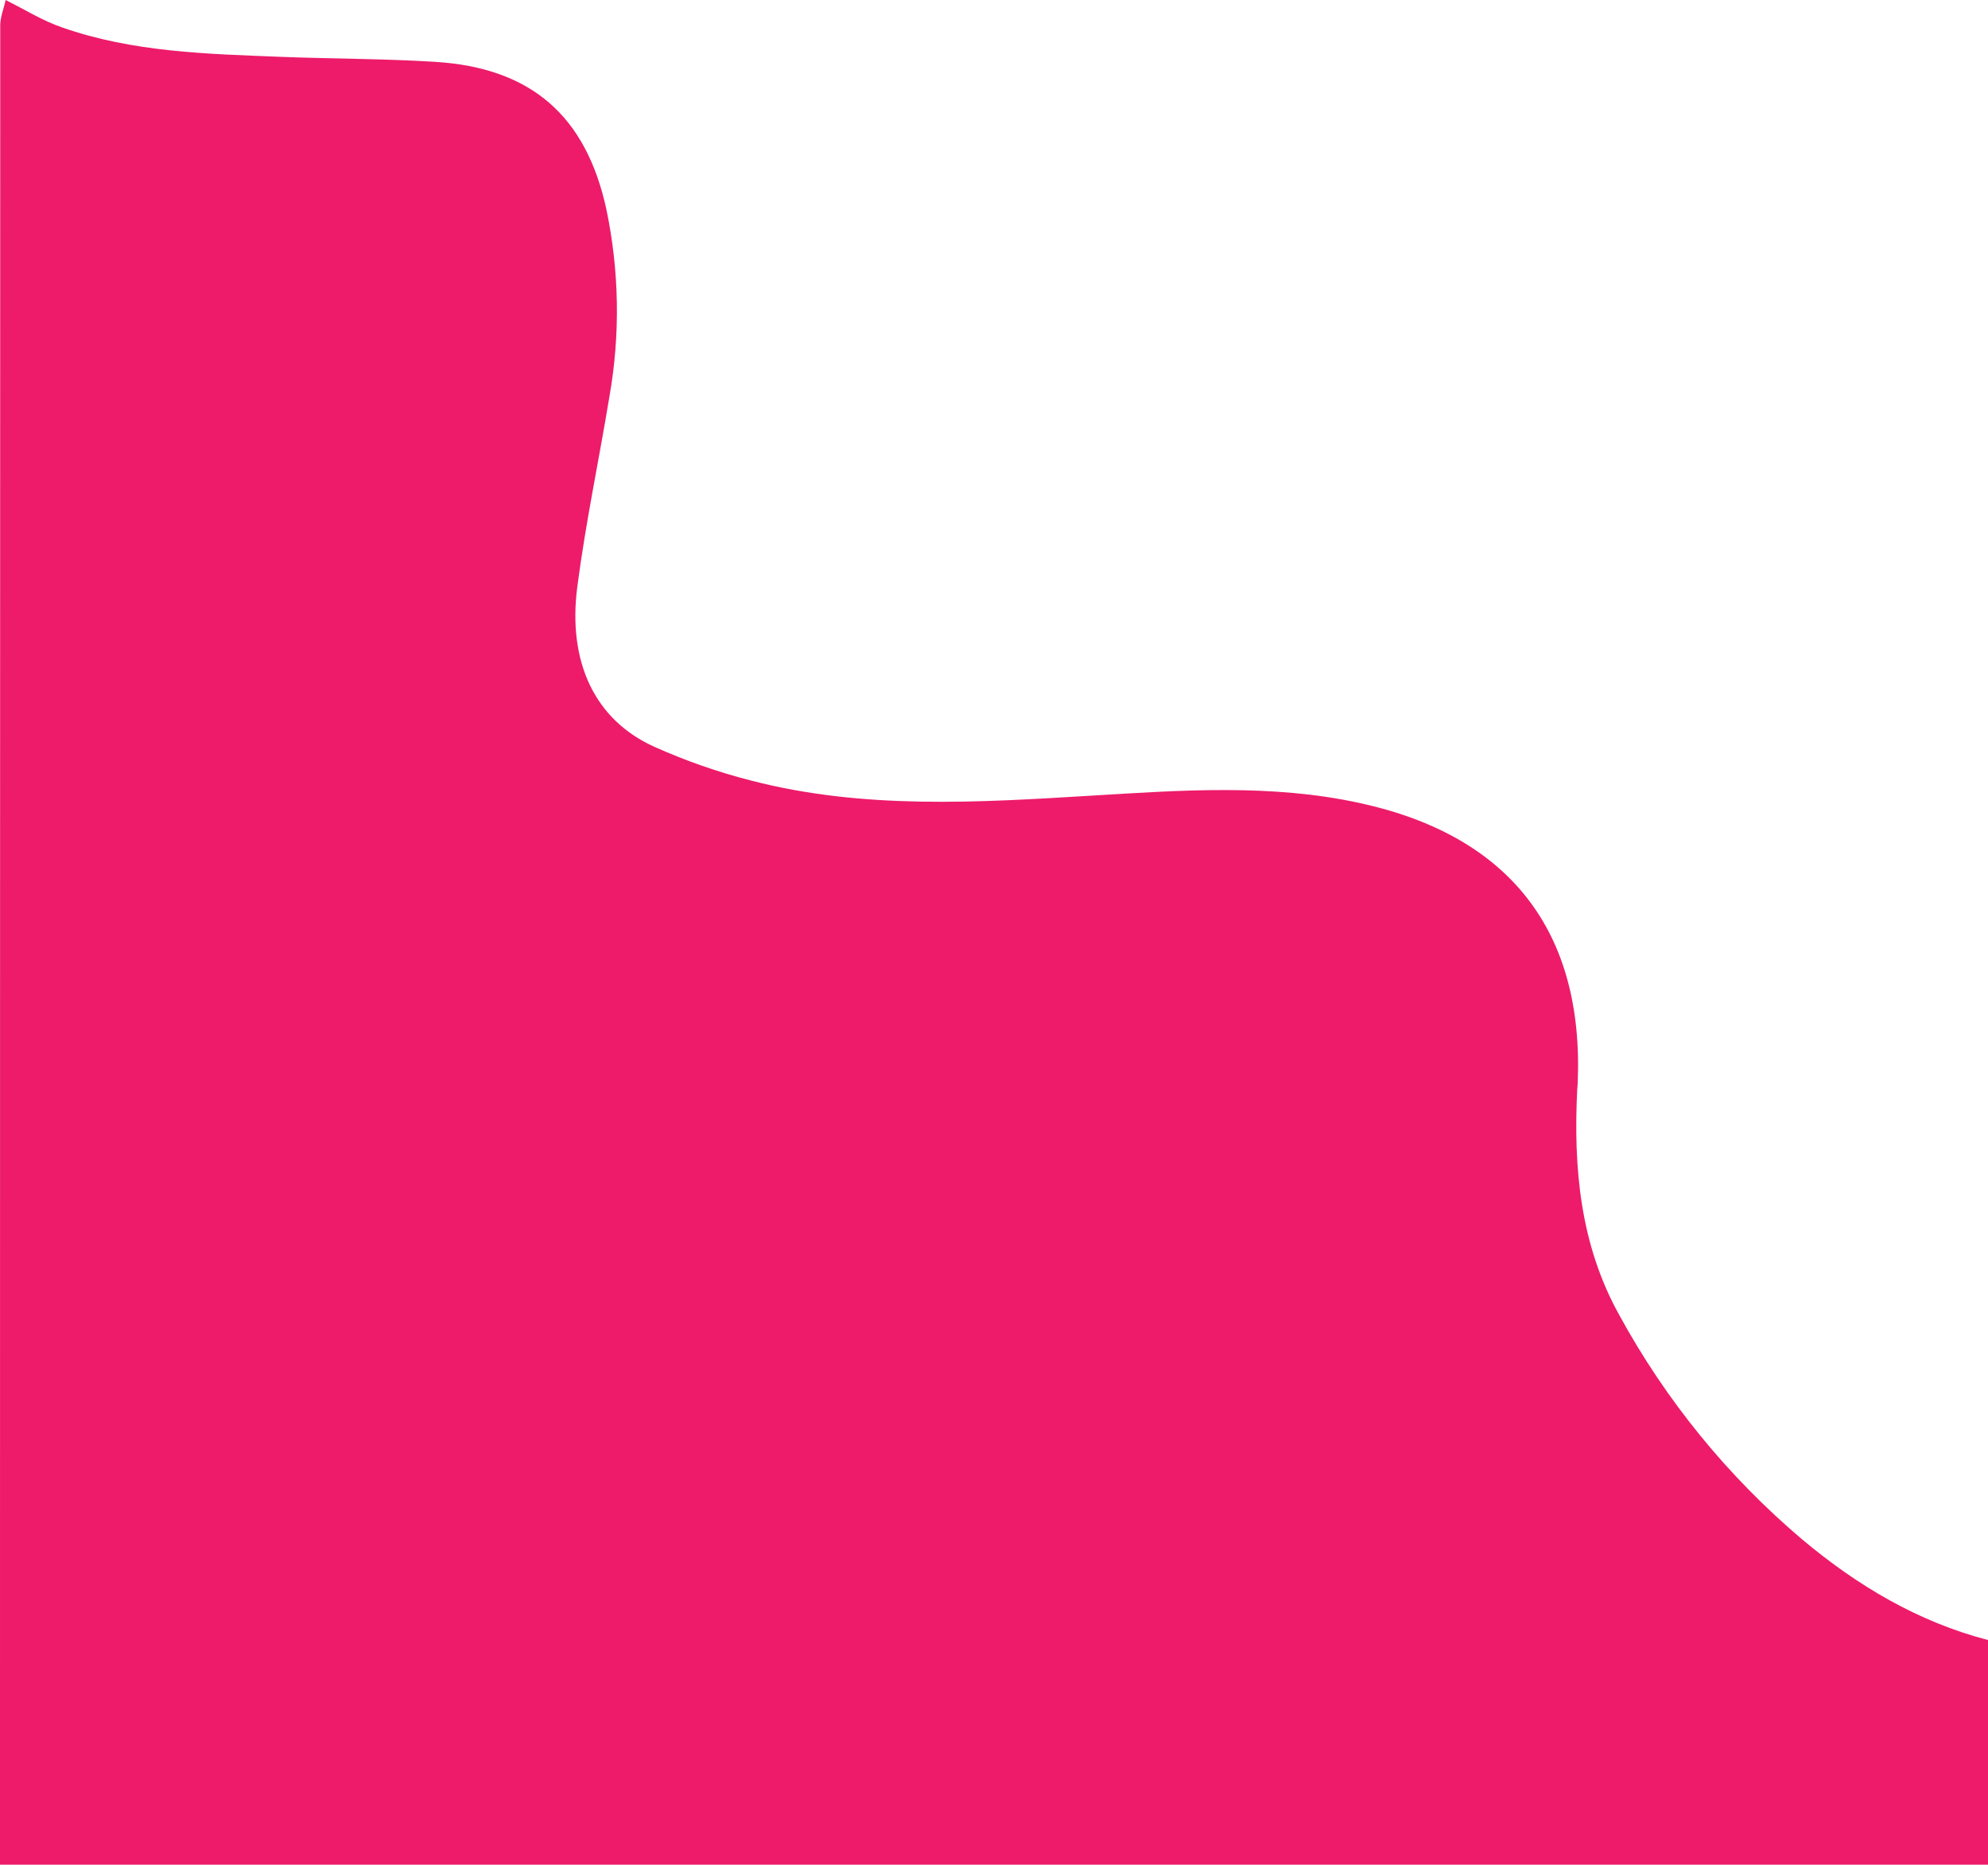
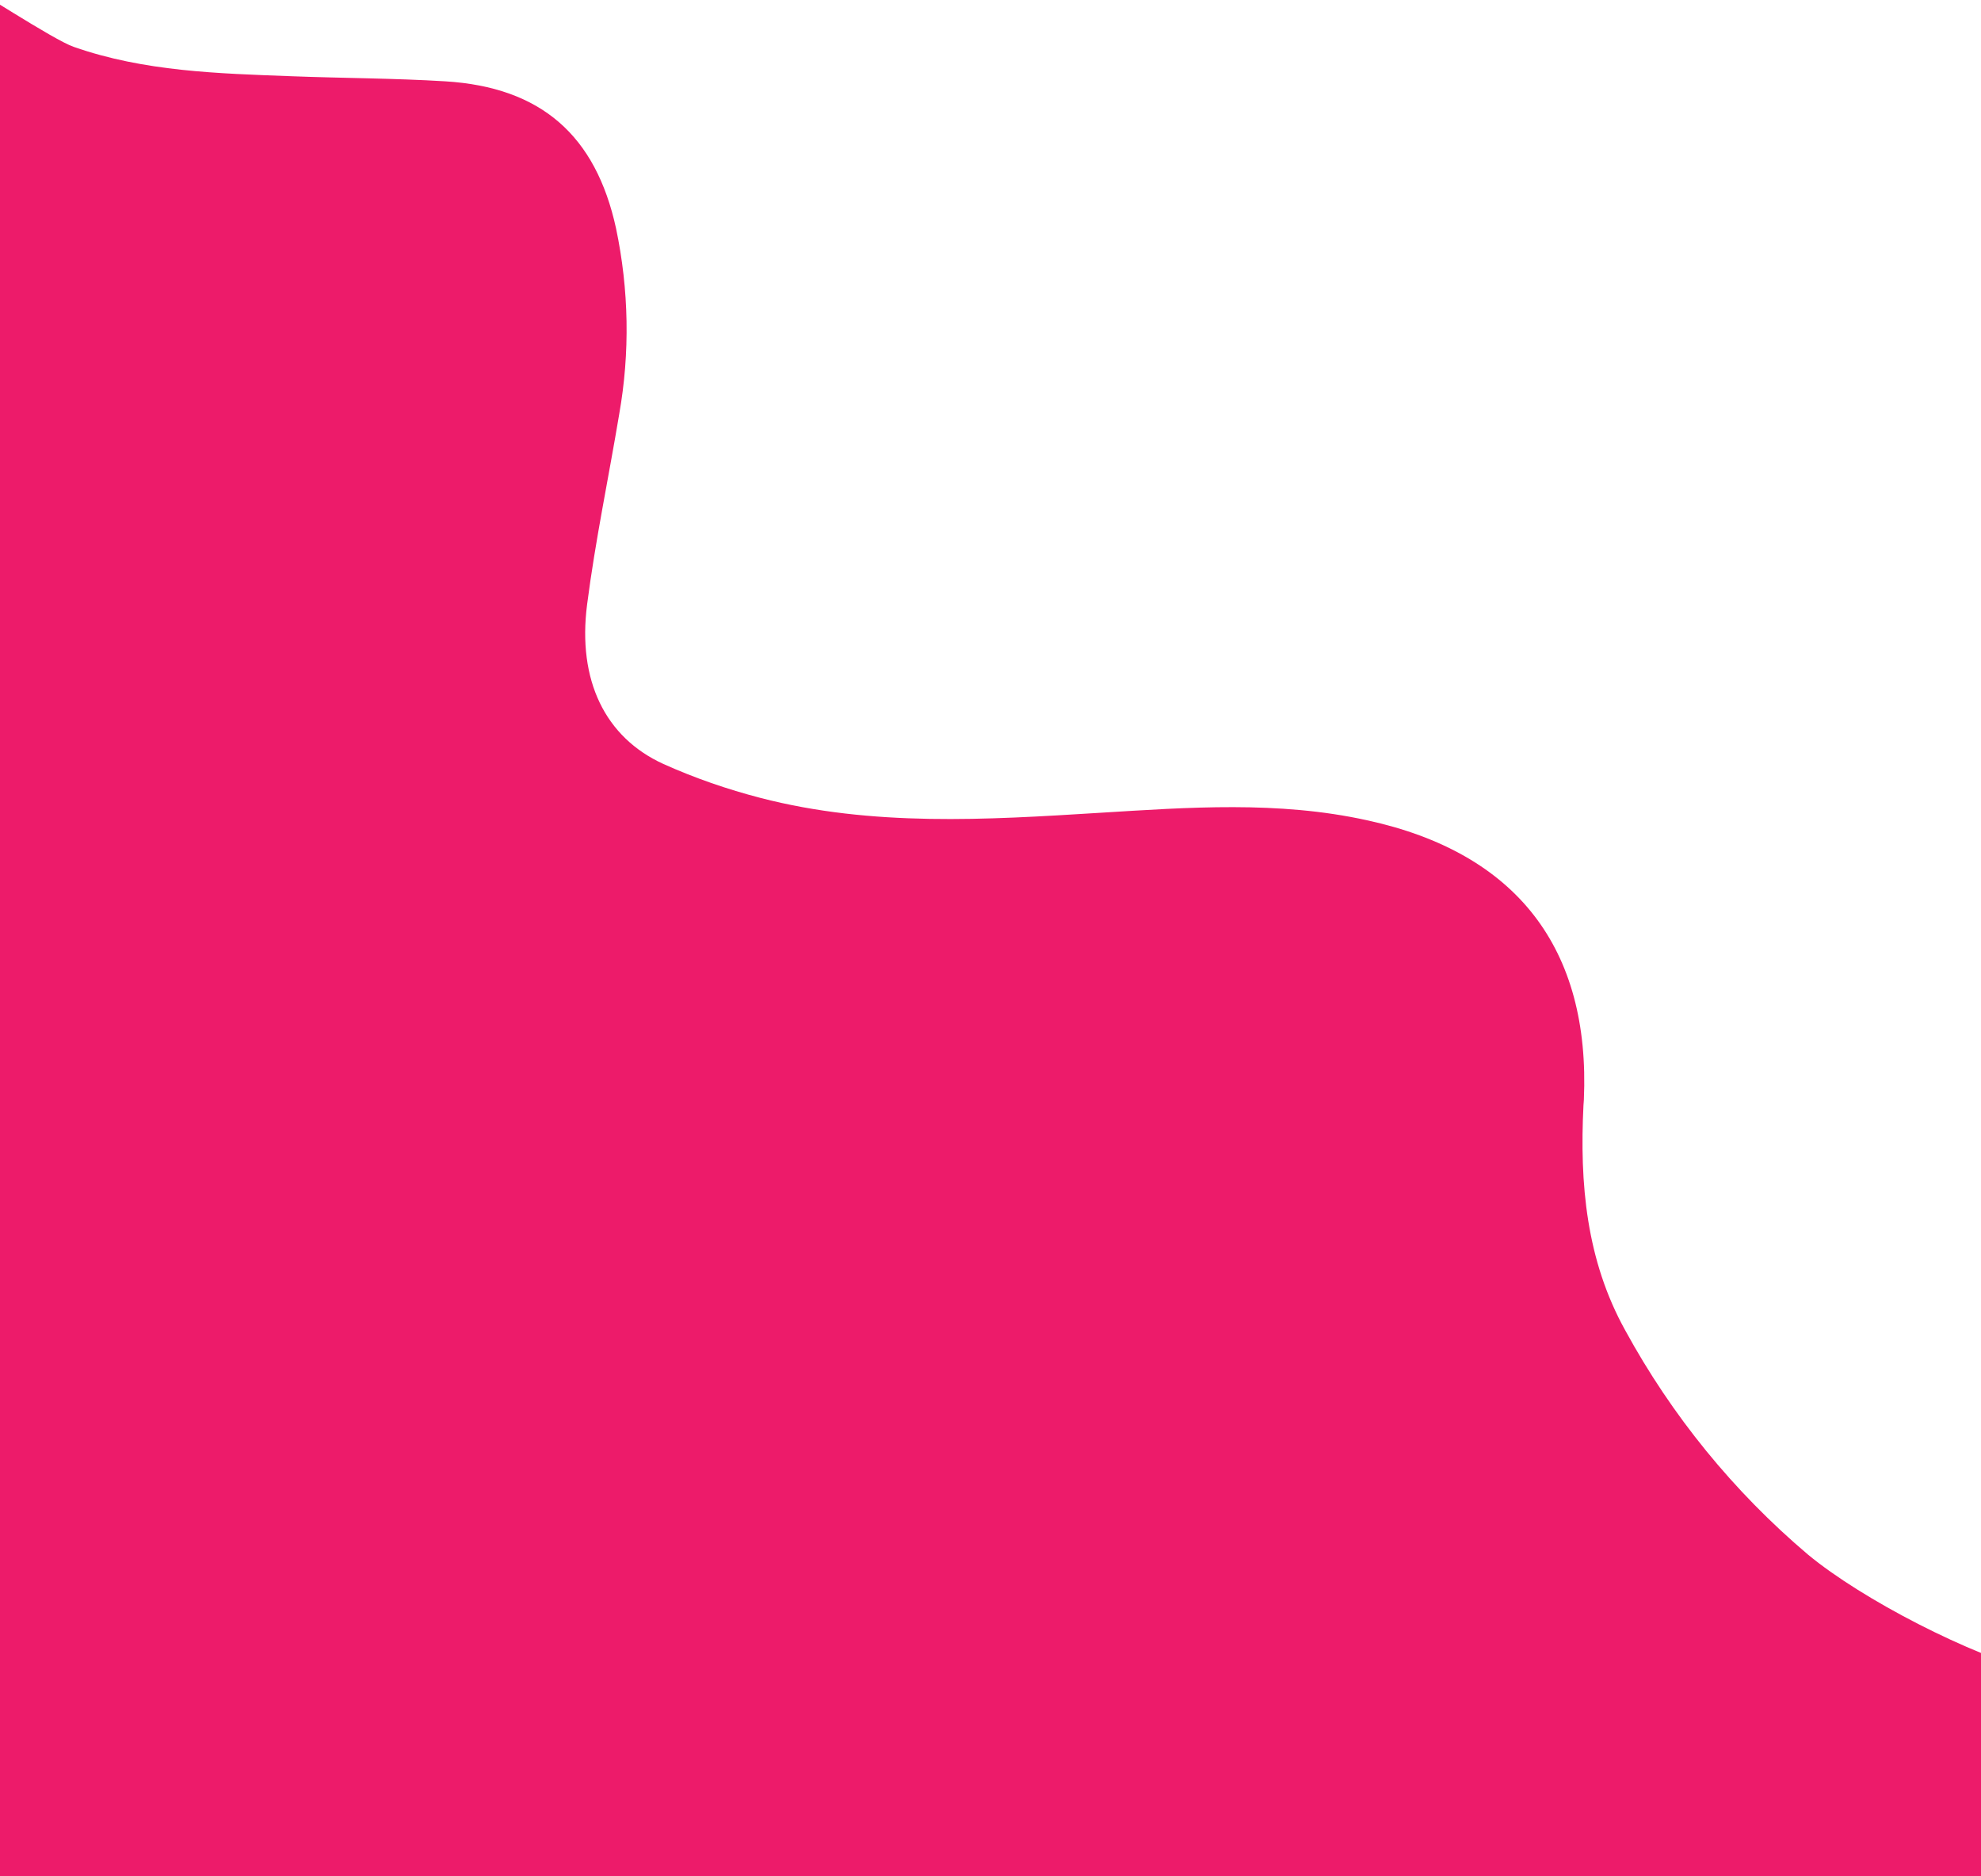
- <svg xmlns="http://www.w3.org/2000/svg" viewBox="0 0 506.84 475.34">
-   <defs>
-     <style>.cls-1{fill:#ed1b6a;}</style>
-   </defs>
-   <g id="Layer_2" data-name="Layer 2">
-     <g id="Layer_1-2" data-name="Layer 1">
-       <path class="cls-1" d="M506.84,418.07v57.27H0Q0,240.89.06,6.44C.06,4.3,1,2.15,1.43,0c4.8,2.38,9.41,5.29,14.43,7,18,6.31,36.92,6.75,55.74,7.49,13.09.51,26.22.46,39.29,1.27,24.51,1.51,38.52,13.75,43.7,37.58a126,126,0,0,1,.81,47.6c-2.67,16.21-6.09,32.32-8.21,48.59-2.53,19.36,4.57,34,19.51,40.78A152.22,152.22,0,0,0,191.58,199c28.6,7.39,57.67,5.59,86.73,3.82,22.84-1.38,45.74-3.05,68.4,1.89,38.26,8.33,57.18,32.78,55.52,71.46,0,.48-.09,1-.11,1.43-1,20,.7,39.59,10.68,57.56a201.34,201.34,0,0,0,46.71,57.3C473.52,404.2,489,413.43,506.84,418.07Z" />
+ <svg xmlns="http://www.w3.org/2000/svg" version="1.1" id="Layer_1" x="0px" y="0px" viewBox="0 0 506.8 479.7" style="enable-background:new 0 0 506.8 479.7;" xml:space="preserve">
+   <style type="text/css">
+ 	.st0{fill:#ED1B6A;}
+ </style>
+   <g id="Layer_2_1_">
+     <g id="Layer_1-2">
+       <path class="st0" d="M522,428v52.3H-16c0-156.3,4-307,4-463.3c0-2.1-0.4-20.9,0-23c4.8,2.4,25.8,16.3,30.9,18    c18,6.3,36.9,6.8,55.7,7.5c13.1,0.5,26.2,0.5,39.3,1.3c24.5,1.5,38.5,13.8,43.7,37.6c3.3,15.7,3.6,31.8,0.8,47.6    c-2.7,16.2-6.1,32.3-8.2,48.6c-2.5,19.4,4.6,34,19.5,40.8c8,3.6,16.4,6.5,24.9,8.7c28.6,7.4,57.7,5.6,86.7,3.8    c22.8-1.4,45.7-3.1,68.4,1.9c38.3,8.3,57.2,32.8,55.5,71.5c0,0.5-0.1,1-0.1,1.4c-1,20,0.7,39.6,10.7,57.6    c11.9,21.8,27.7,41.2,46.7,57.3C476.5,409.2,504.2,423.4,522,428z" />
    </g>
  </g>
</svg>
